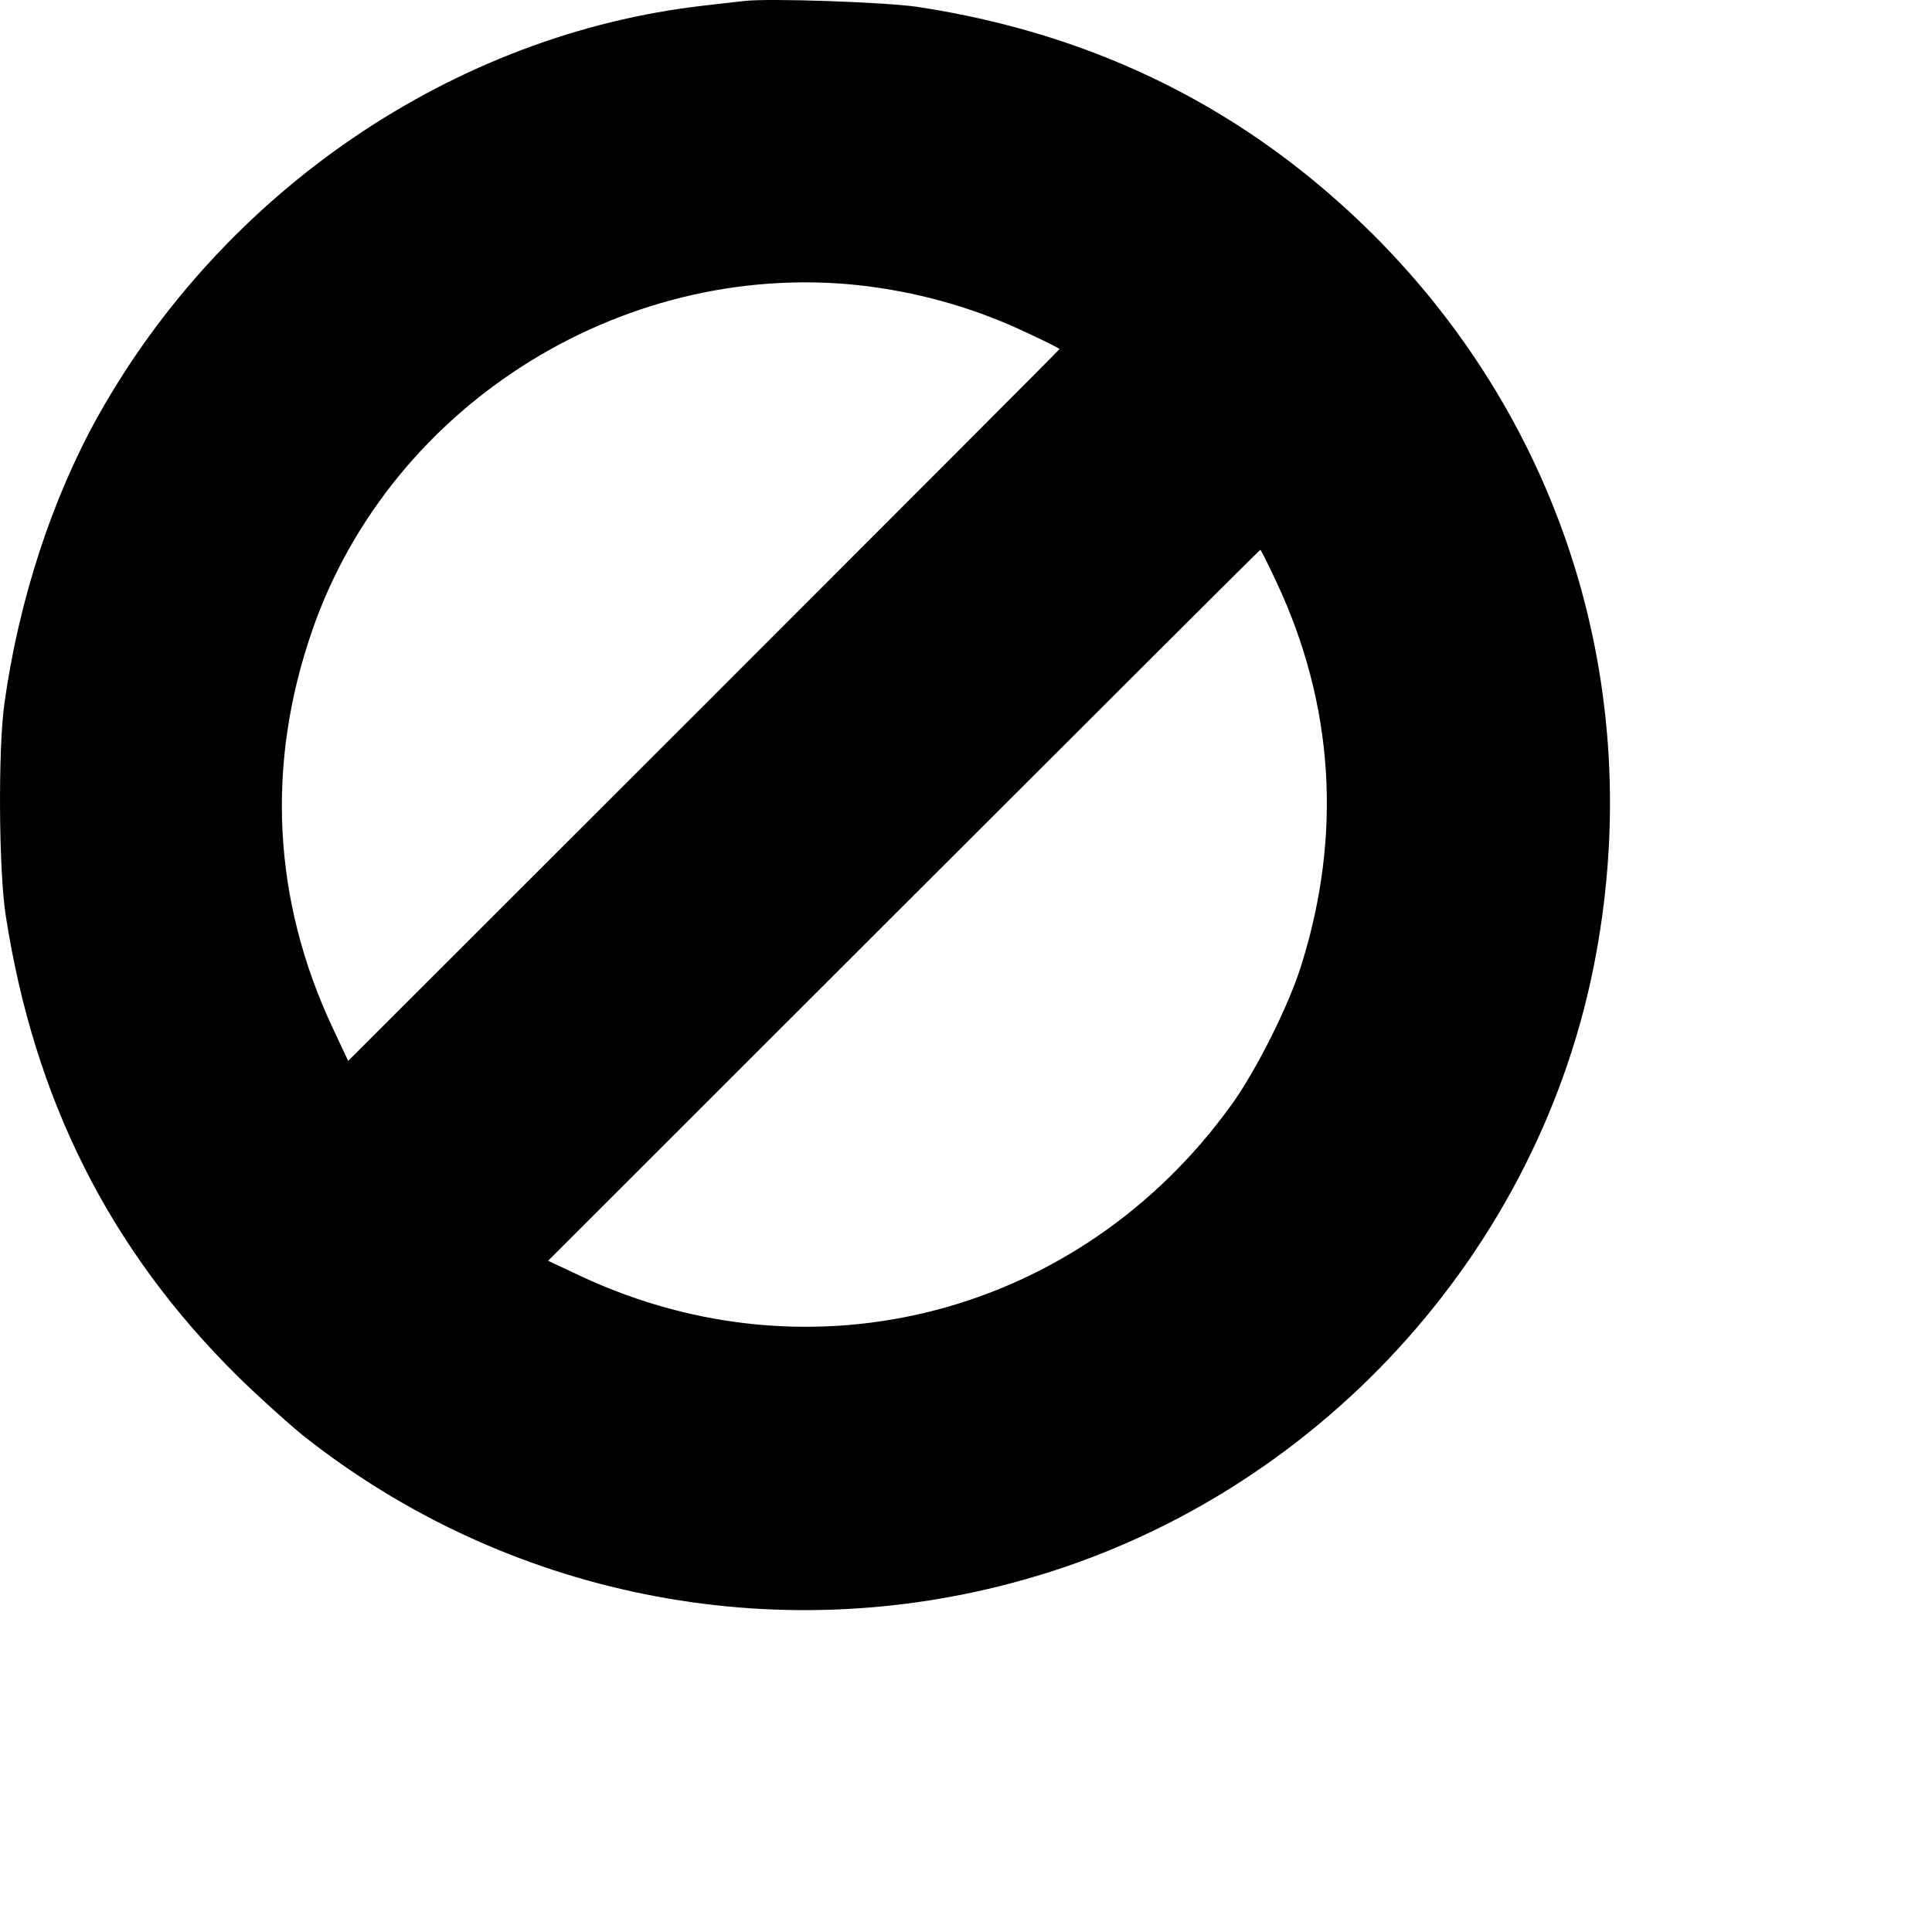
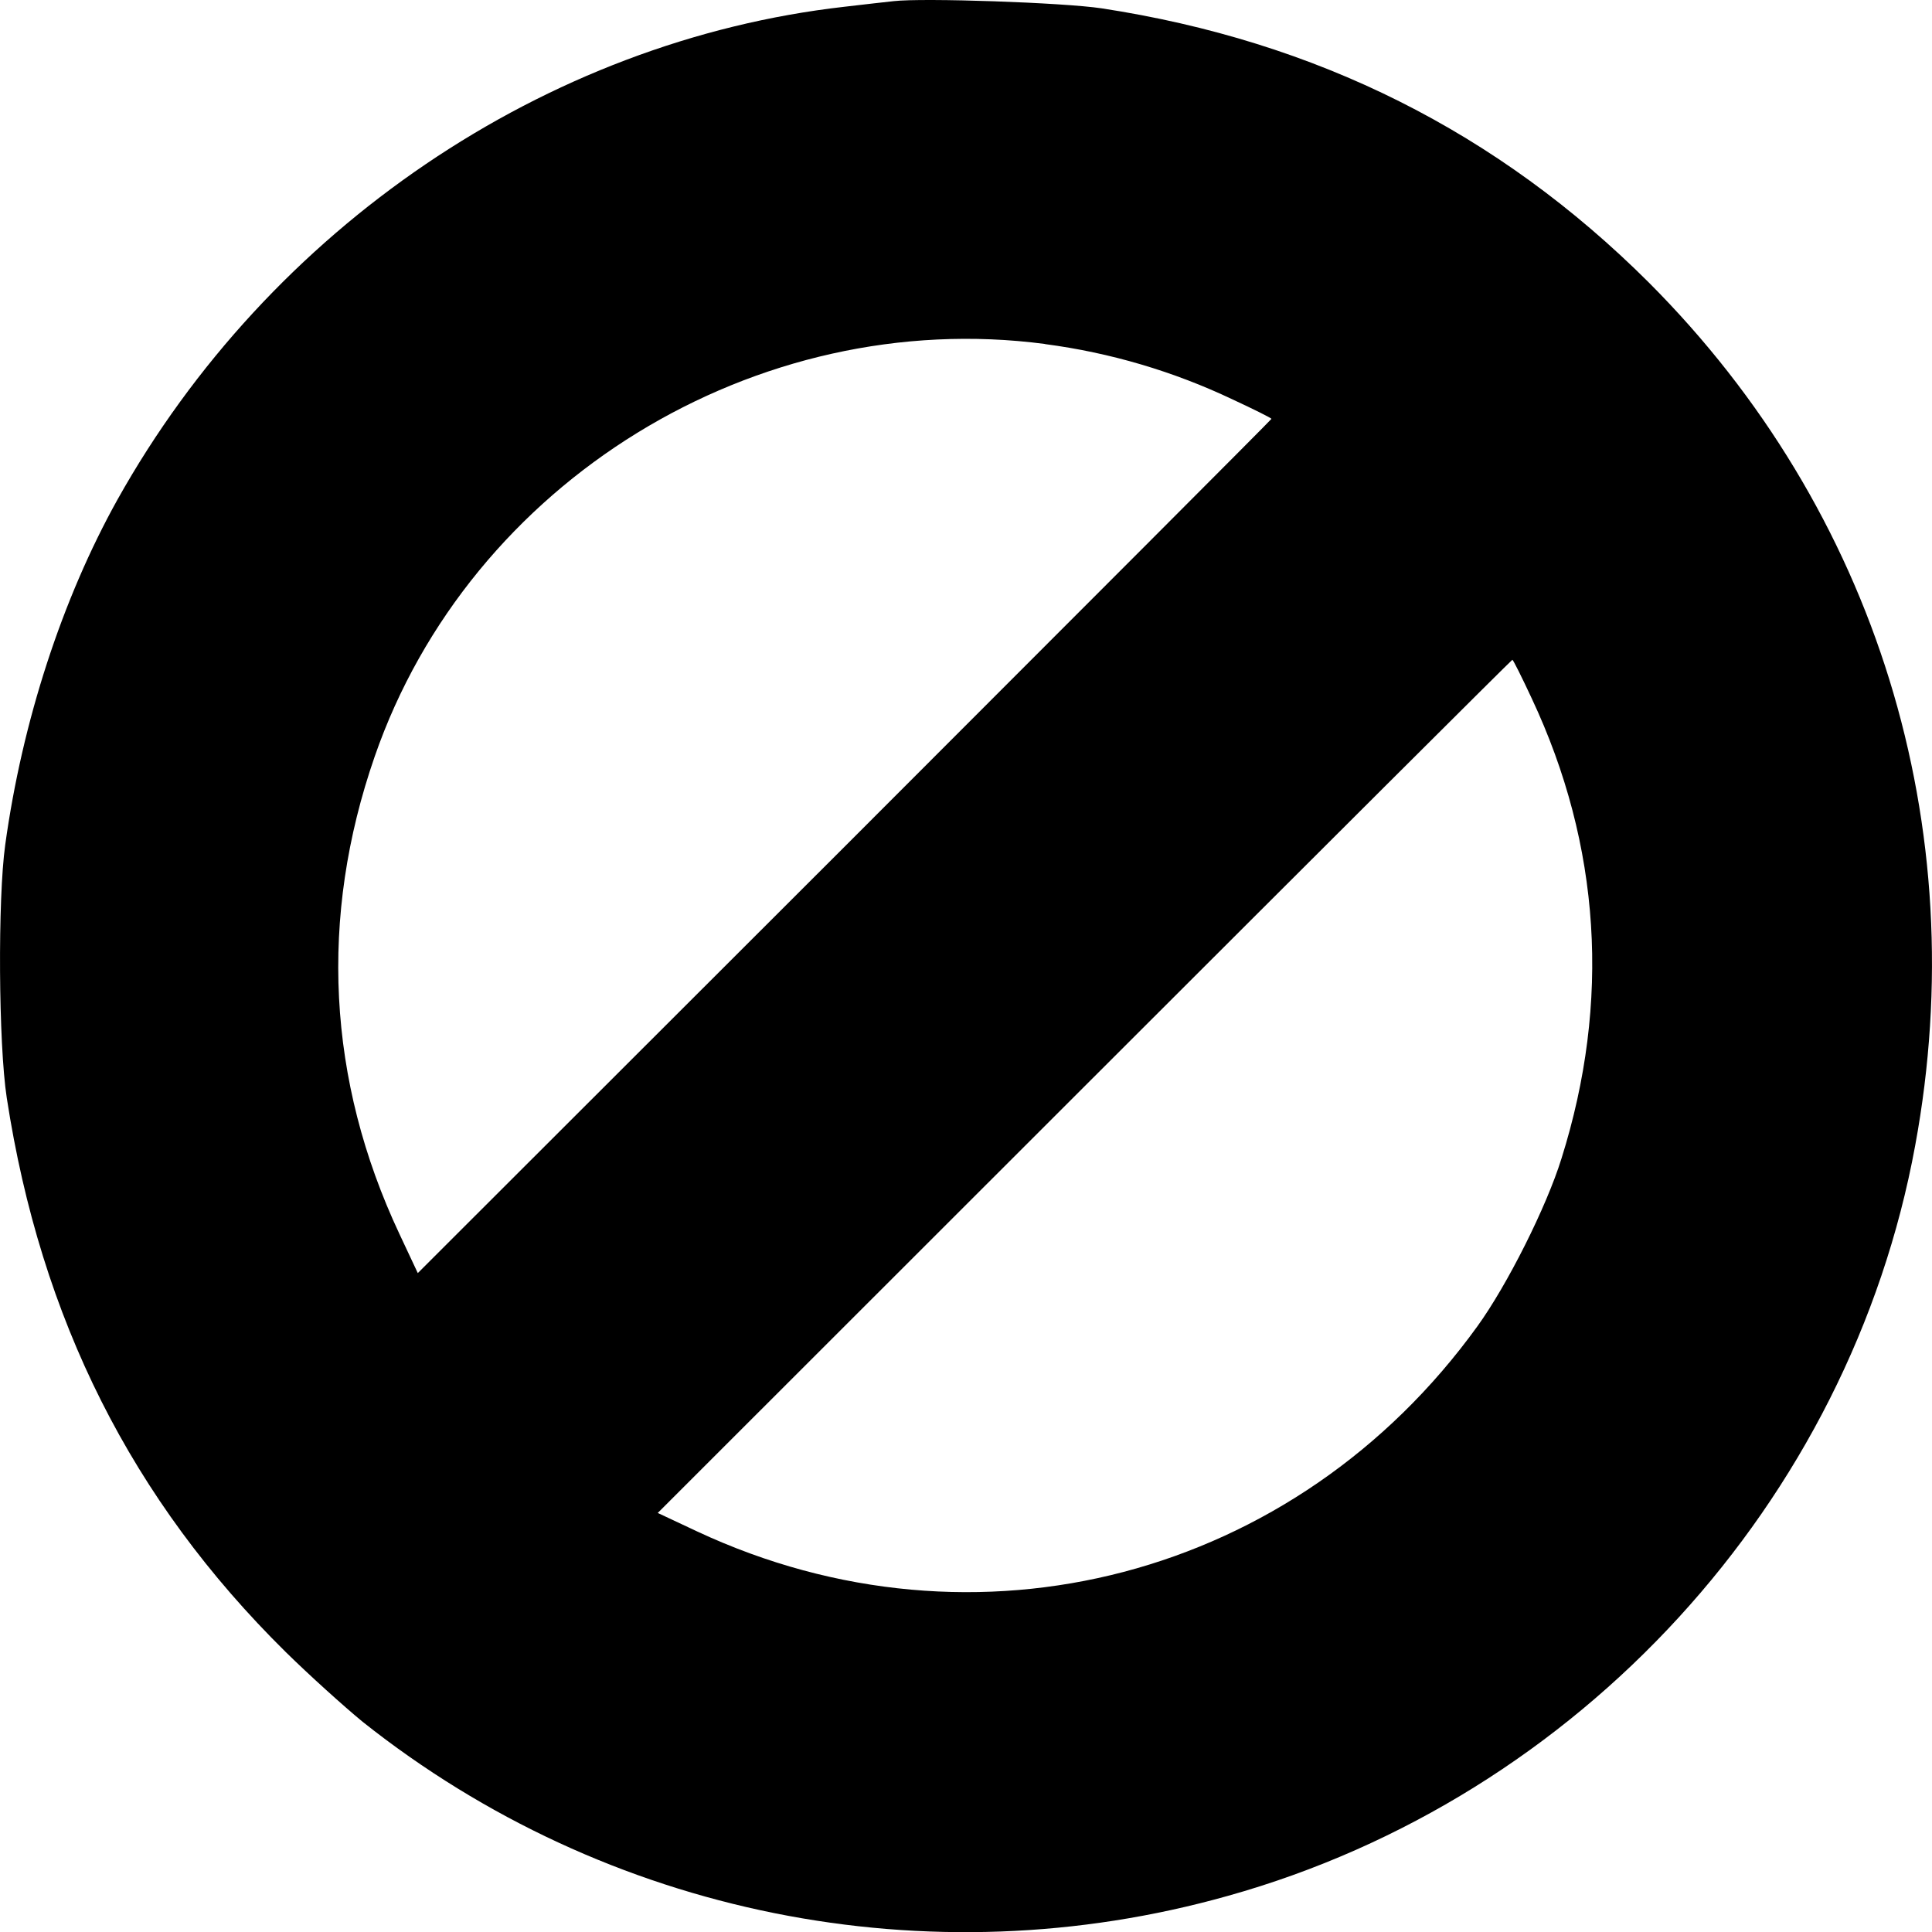
- <svg xmlns="http://www.w3.org/2000/svg" viewBox="0 0 24 24" fill="none">
+ <svg xmlns="http://www.w3.org/2000/svg" viewBox="0 0 20 20" fill="none">
  <path fill="currentColor" d="M9.25.012c-.075.007-.305.035-.509.058-3.094.352-5.953 2.291-7.525 5.102C.645 6.197.23 7.467.054 8.746c-.078.559-.07 2.06.016 2.619.352 2.291 1.294 4.164 2.886 5.735.247.243.607.567.798.724a10.026 10.026 0 0 0 8.957 1.802c3.634-1.017 6.438-4.078 7.115-7.768.61-3.304-.403-6.576-2.758-8.934C15.508 1.368 13.63.426 11.402.086 11.01.027 9.555-.024 9.25.012Zm1.568 3.55a6.5 6.5 0 0 1 1.944.574c.22.102.4.192.4.2 0 .007-1.988 1.997-4.42 4.43l-4.417 4.413-.191-.407c-.747-1.59-.833-3.276-.255-4.941.986-2.846 3.947-4.664 6.94-4.27Zm5.038 3.667c.716 1.524.818 3.143.309 4.762-.156.504-.563 1.313-.872 1.74-1.878 2.6-5.194 3.47-8.077 2.122l-.407-.191 4.416-4.414c2.433-2.432 4.424-4.418 4.431-4.418.008 0 .098.18.2.399Z" />
</svg>
